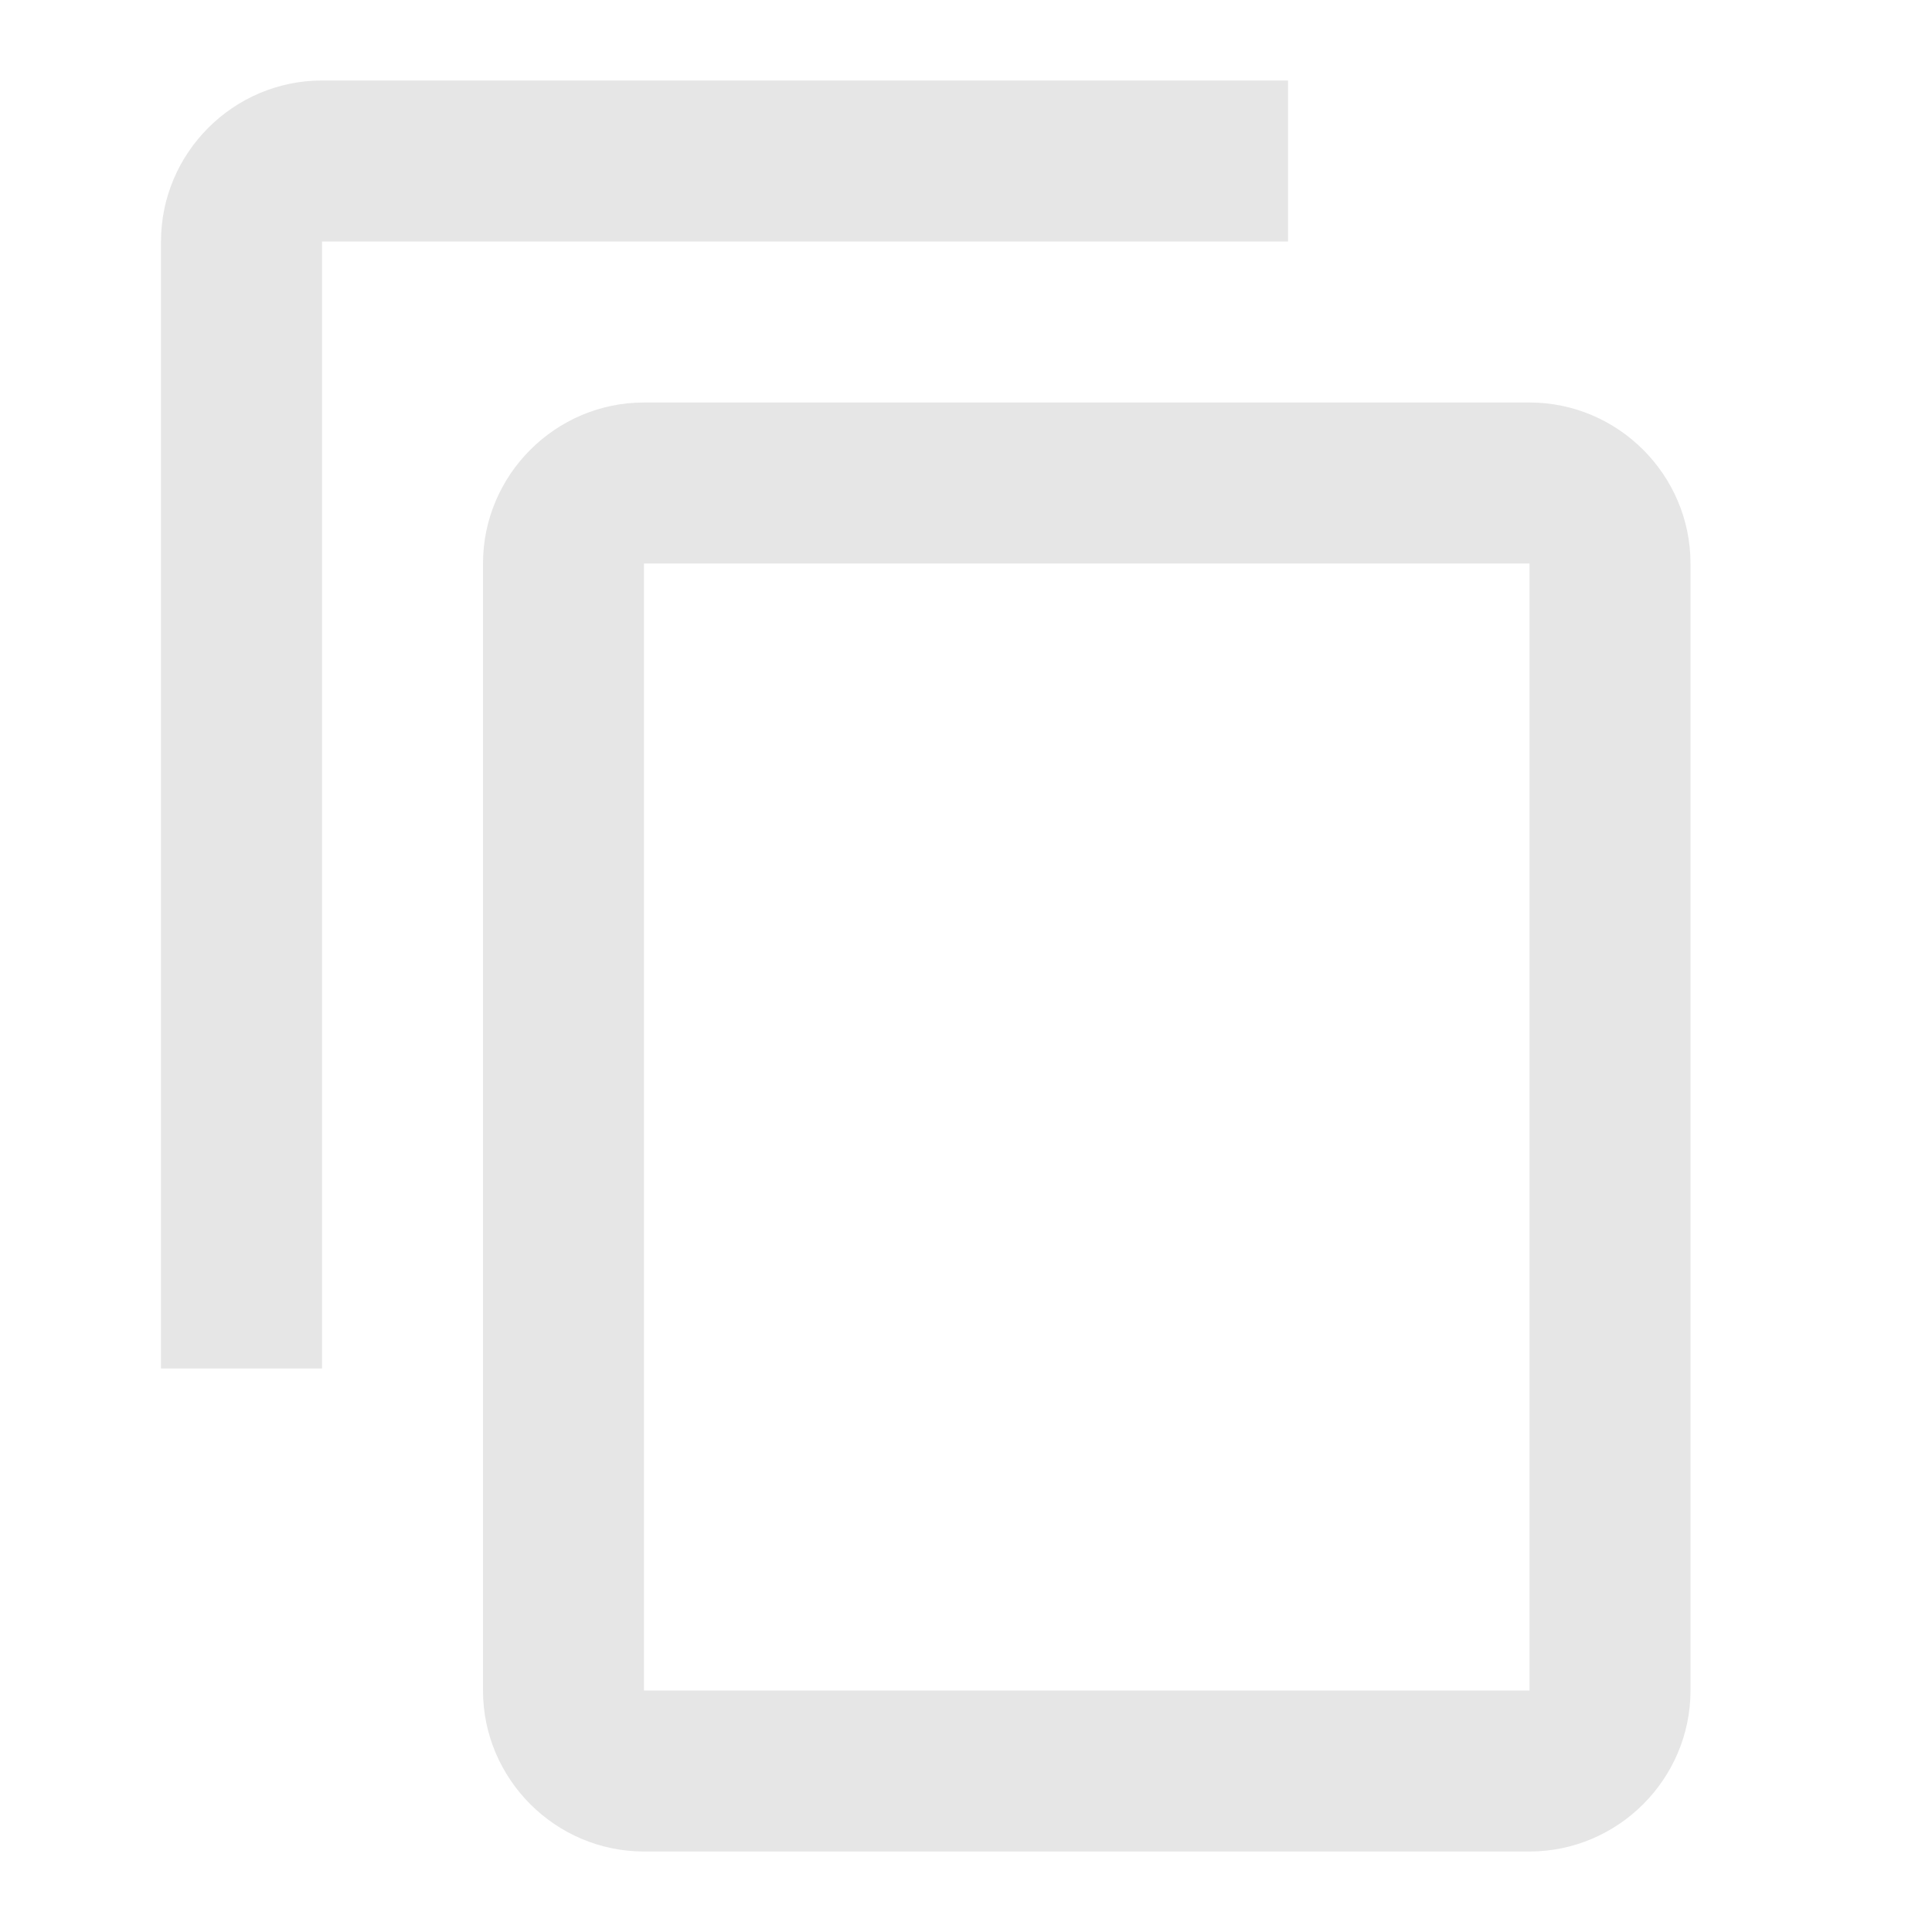
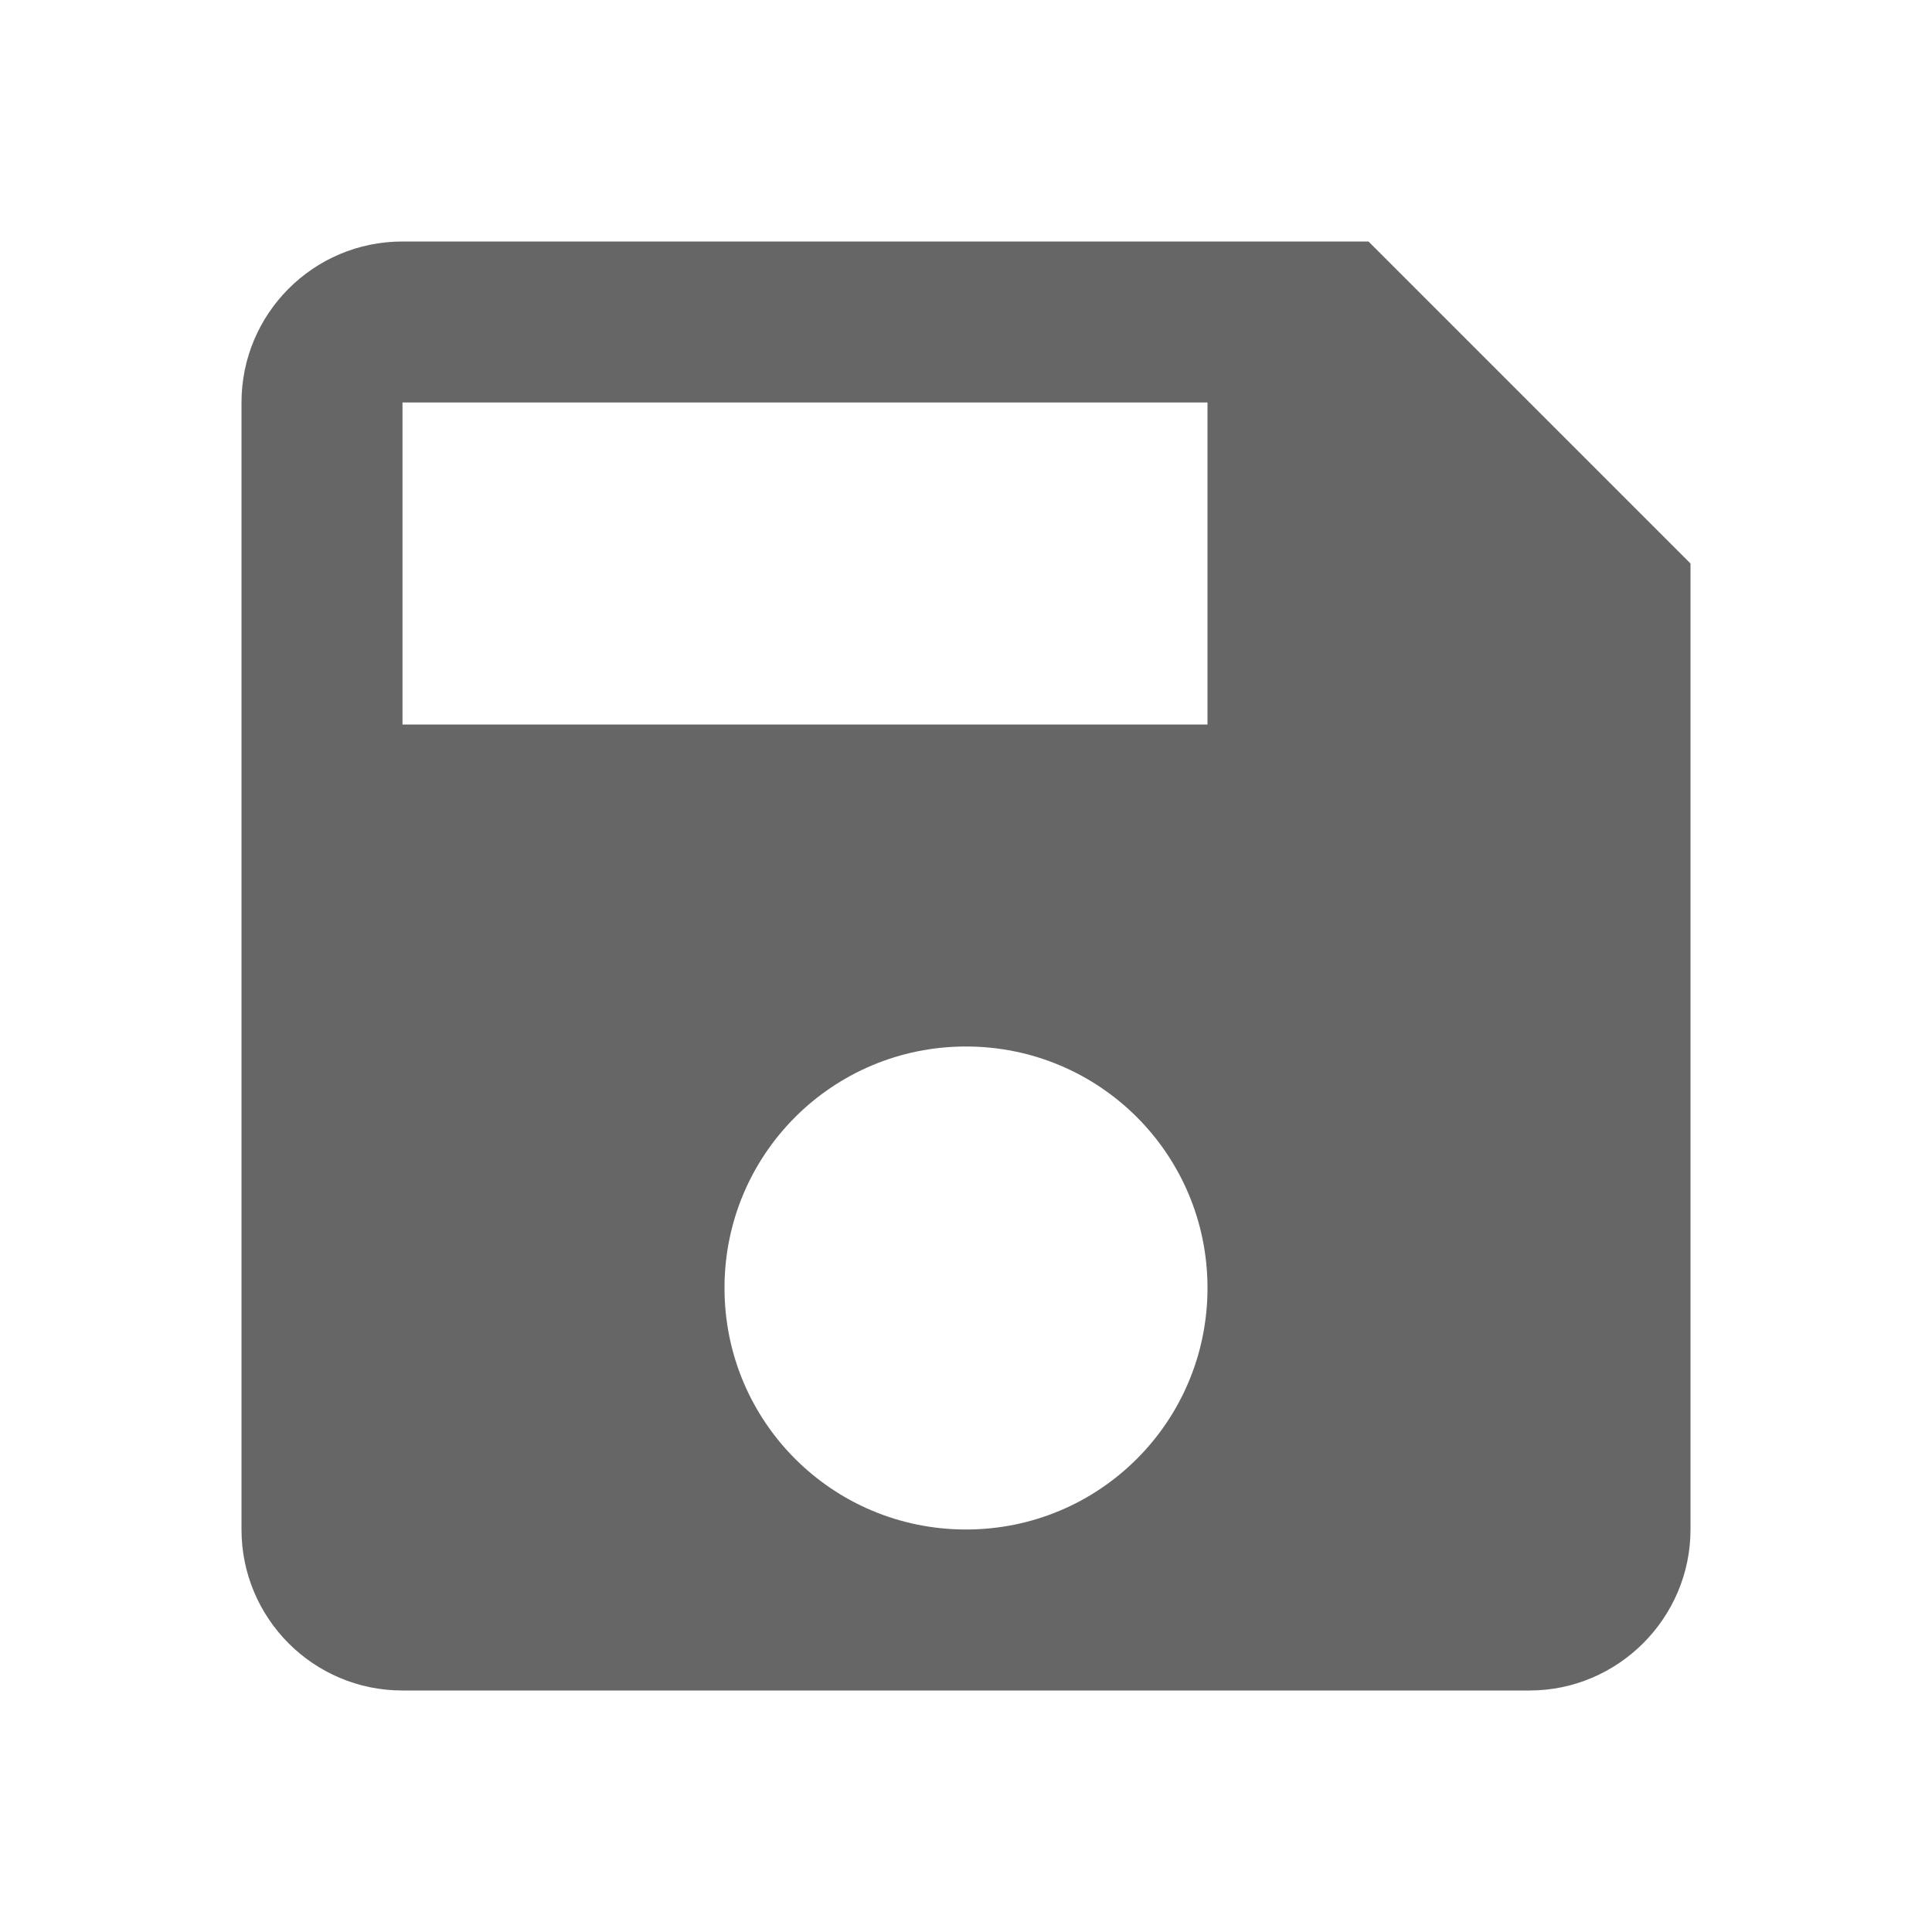
- <svg xmlns="http://www.w3.org/2000/svg" fill="#e6e6e6" height="48" viewBox="0 0 24 24" width="48">
-   <path d="M0 0h24v24H0z" fill="none" />
-   <path d="M16 1H4c-1.1 0-2 .9-2 2v14h2V3h12V1zm3 4H8c-1.1 0-2 .9-2 2v14c0 1.1.9 2 2 2h11c1.1 0 2-.9 2-2V7c0-1.1-.9-2-2-2zm0 16H8V7h11v14z" />
+ <svg xmlns="http://www.w3.org/2000/svg" fill="#000000" height="48" viewBox="0 0 24 24" width="48" id="svg2" version="1.1">
+   <defs id="defs10" />
+   <path d="M0 0h24v24H0z" fill="none" id="path4" />
+   <path d="M17 3H5c-1.11 0-2 .9-2 2v14c0 1.1.89 2 2 2h14c1.1 0 2-.9 2-2V7l-4-4zm-5 16c-1.66 0-3-1.34-3-3s1.34-3 3-3 3 1.34 3 3-1.34 3-3 3zm3-10H5V5h10v4z" id="path6" style="fill:#666666" />
</svg>
